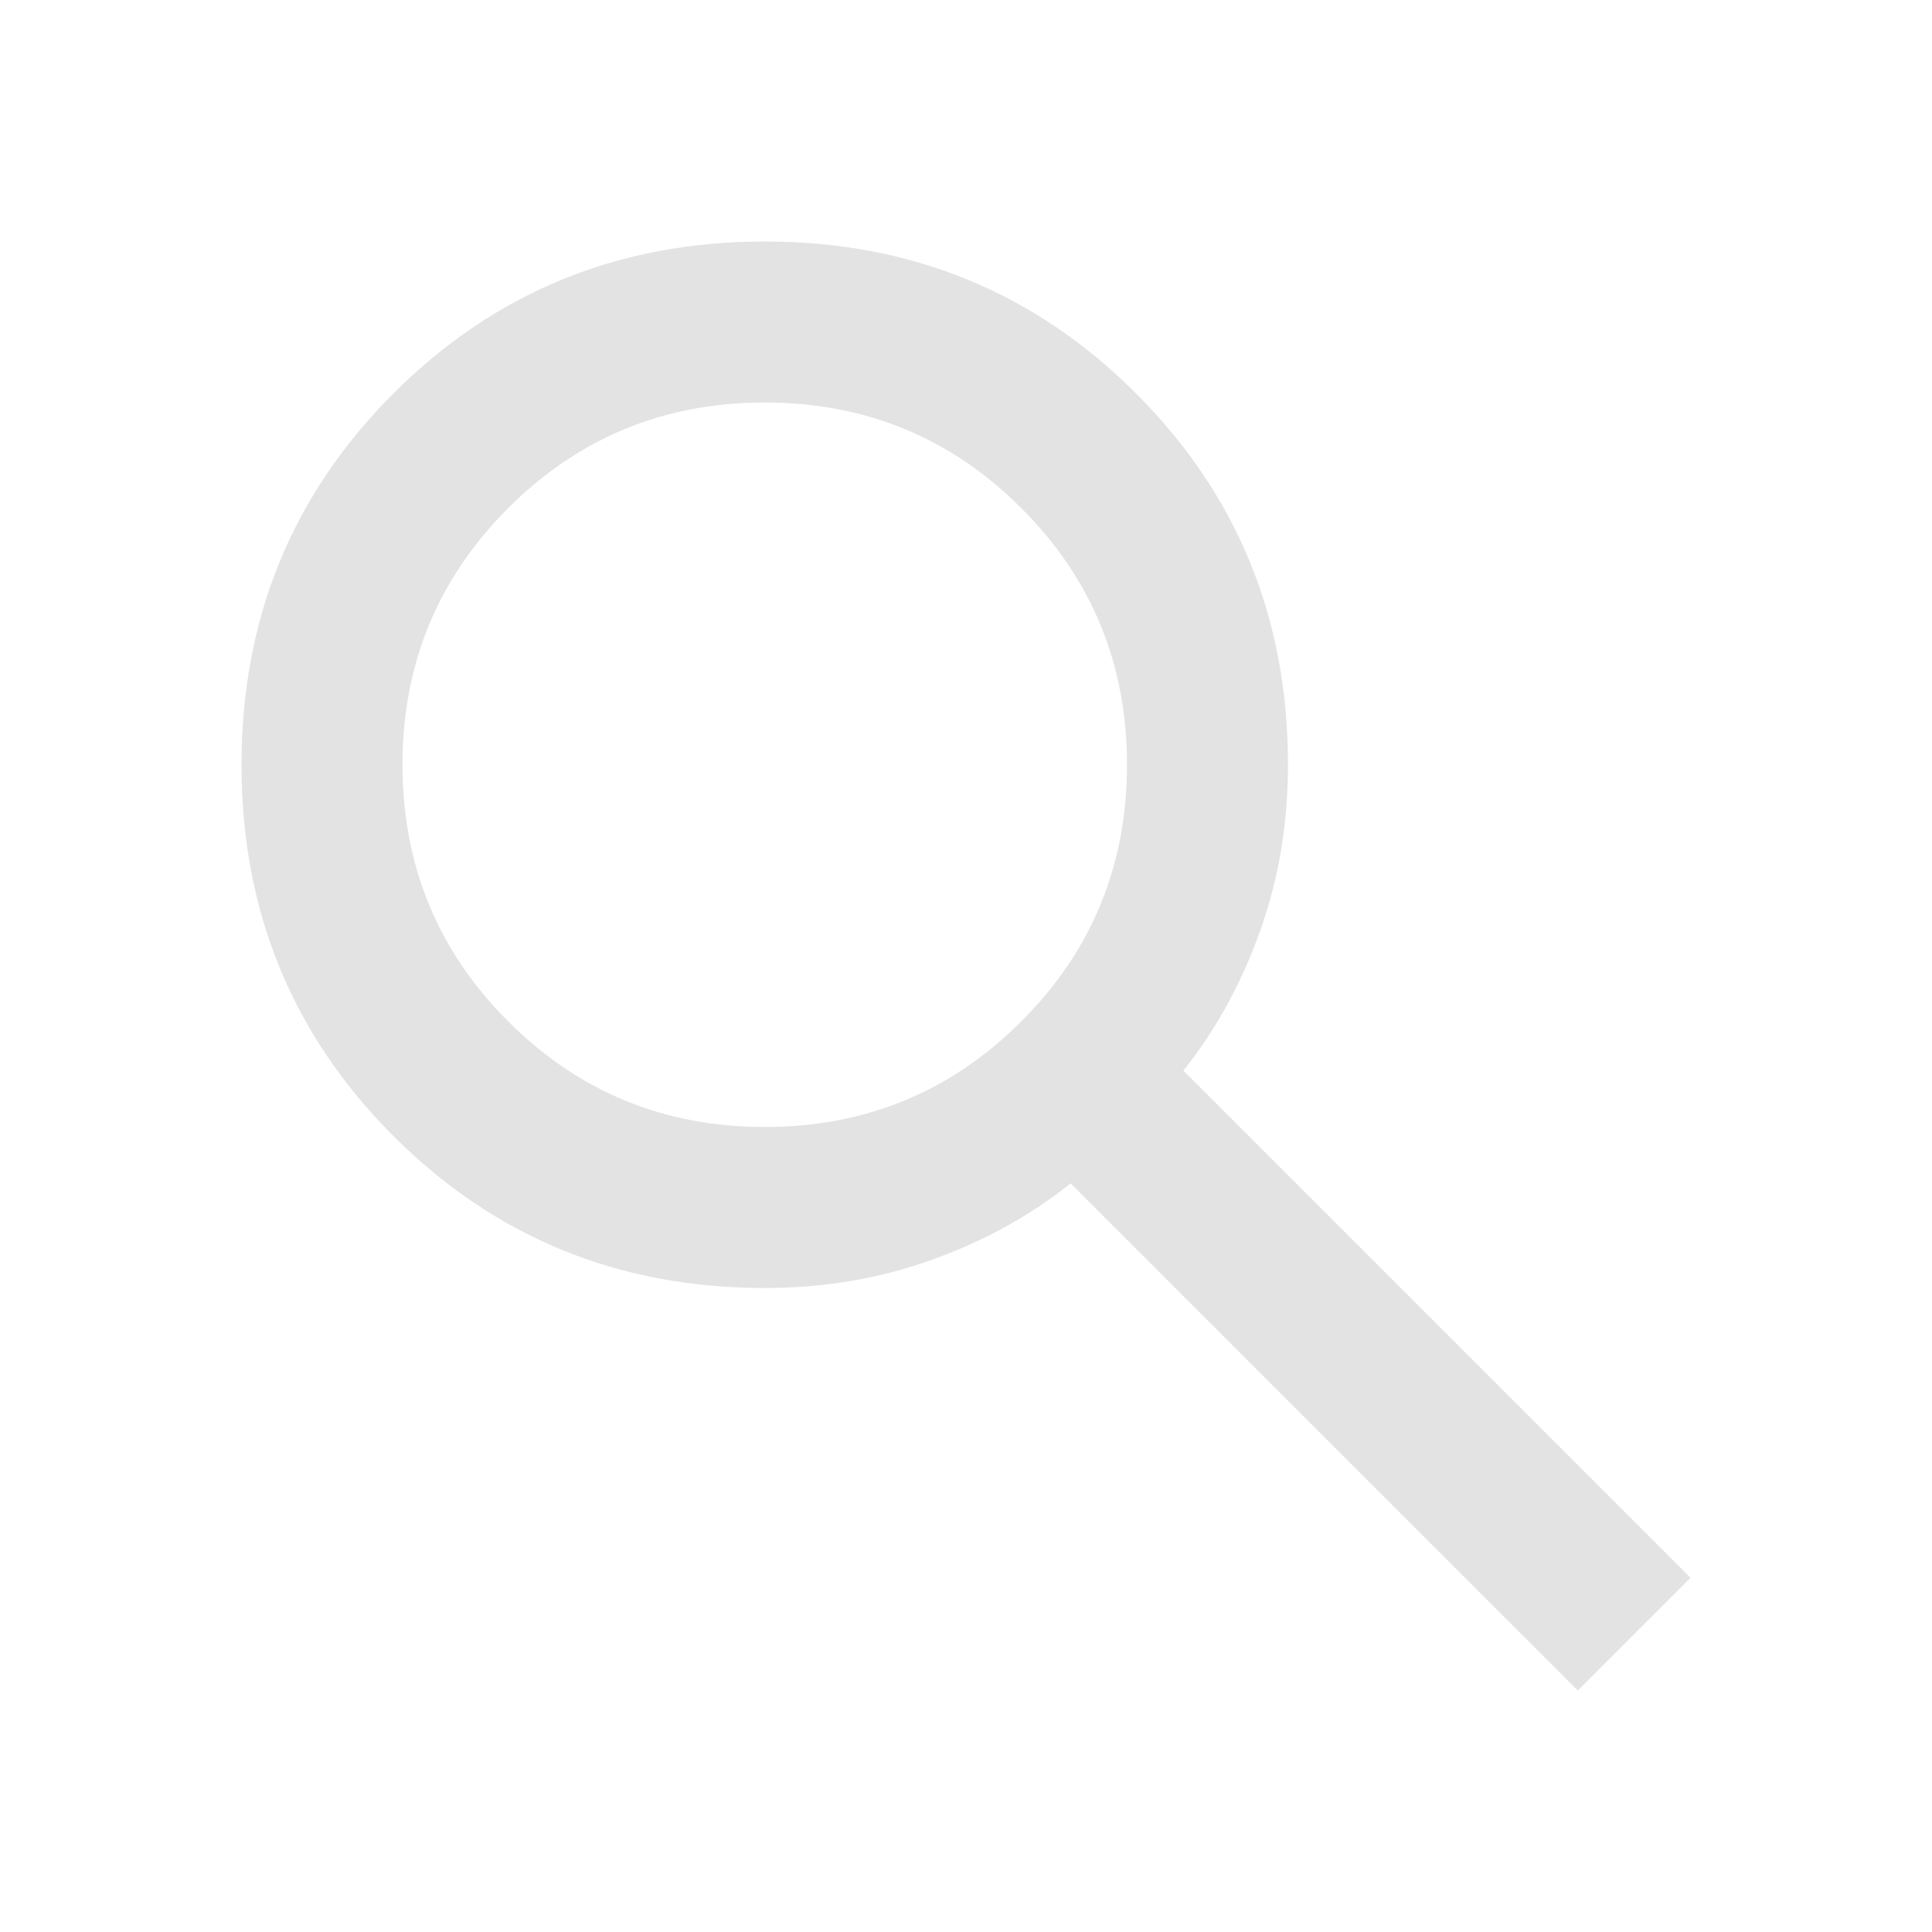
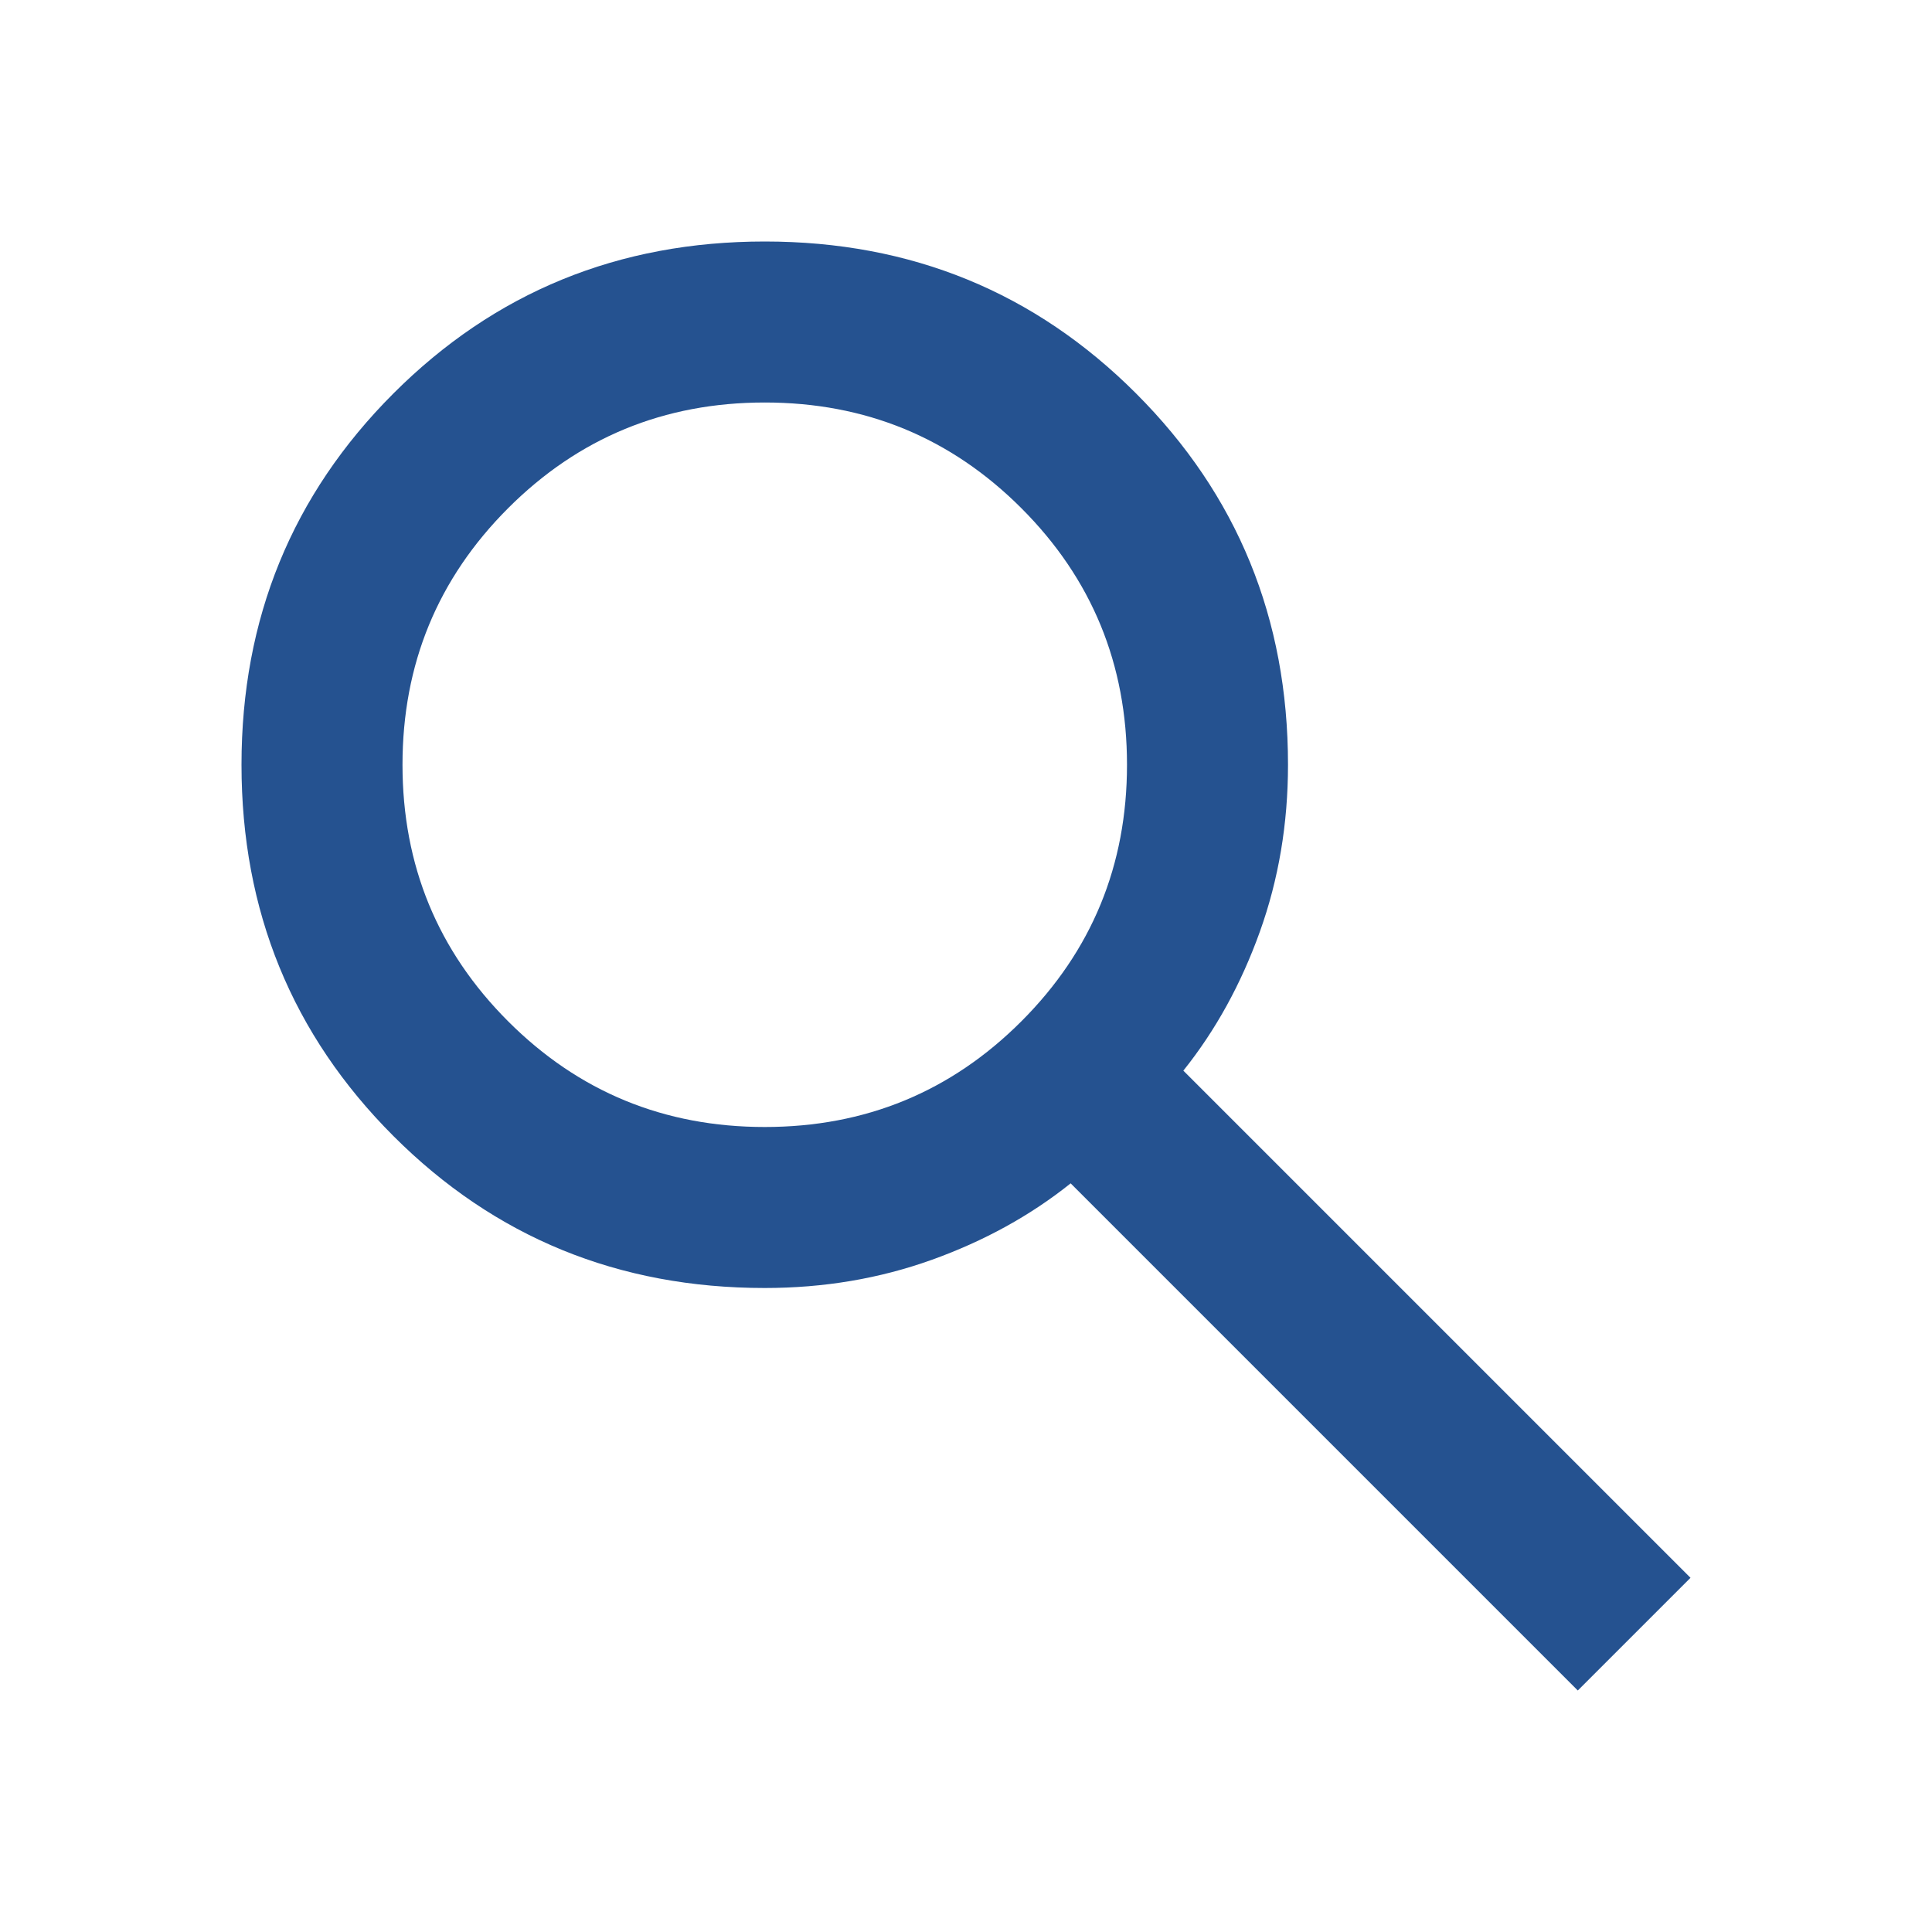
- <svg xmlns="http://www.w3.org/2000/svg" height="24px" viewBox="0 -960 960 960" width="24px" fill="#e3e3e3">
+ <svg xmlns="http://www.w3.org/2000/svg" height="24px" viewBox="0 -960 960 960" width="24px" fill="#255290">
  <path d="M784-120 532-372q-30 24-69 38t-83 14q-109 0-184.5-75.5T120-580q0-109 75.5-184.5T380-840q109 0 184.5 75.5T640-580q0 44-14 83t-38 69l252 252-56 56ZM380-400q75 0 127.5-52.5T560-580q0-75-52.5-127.5T380-760q-75 0-127.5 52.5T200-580q0 75 52.5 127.5T380-400Z" />
</svg>
